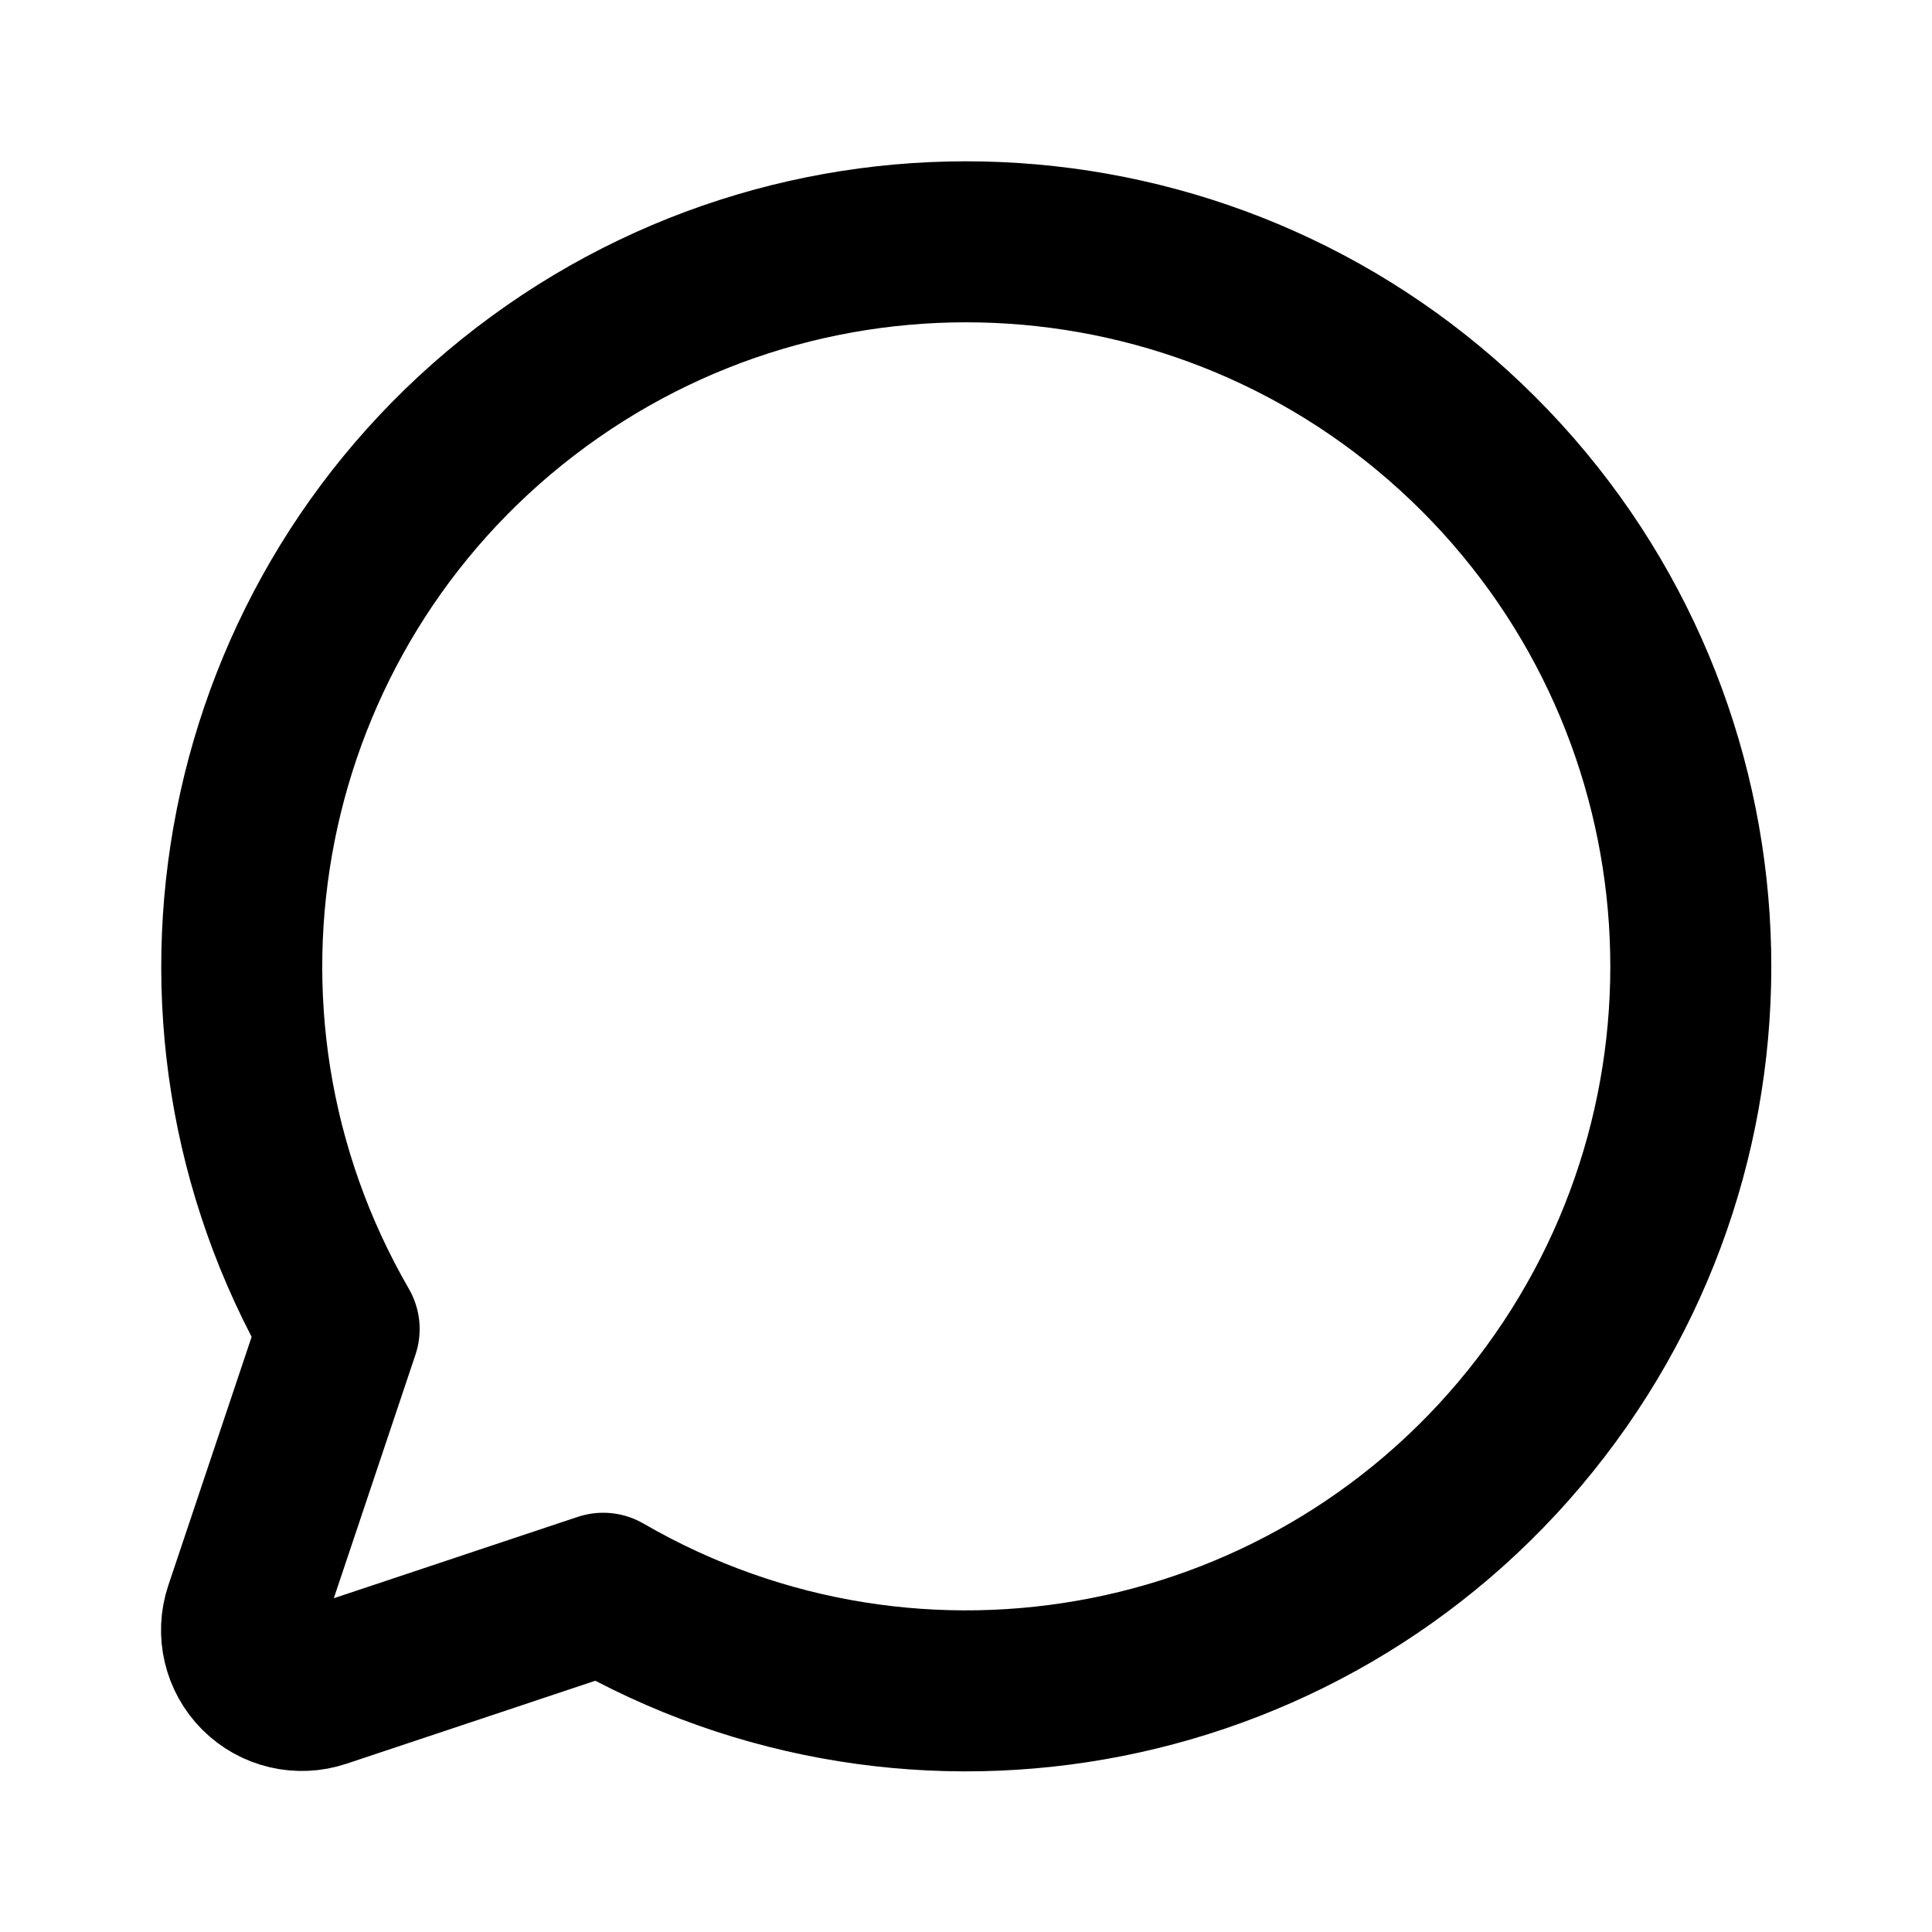
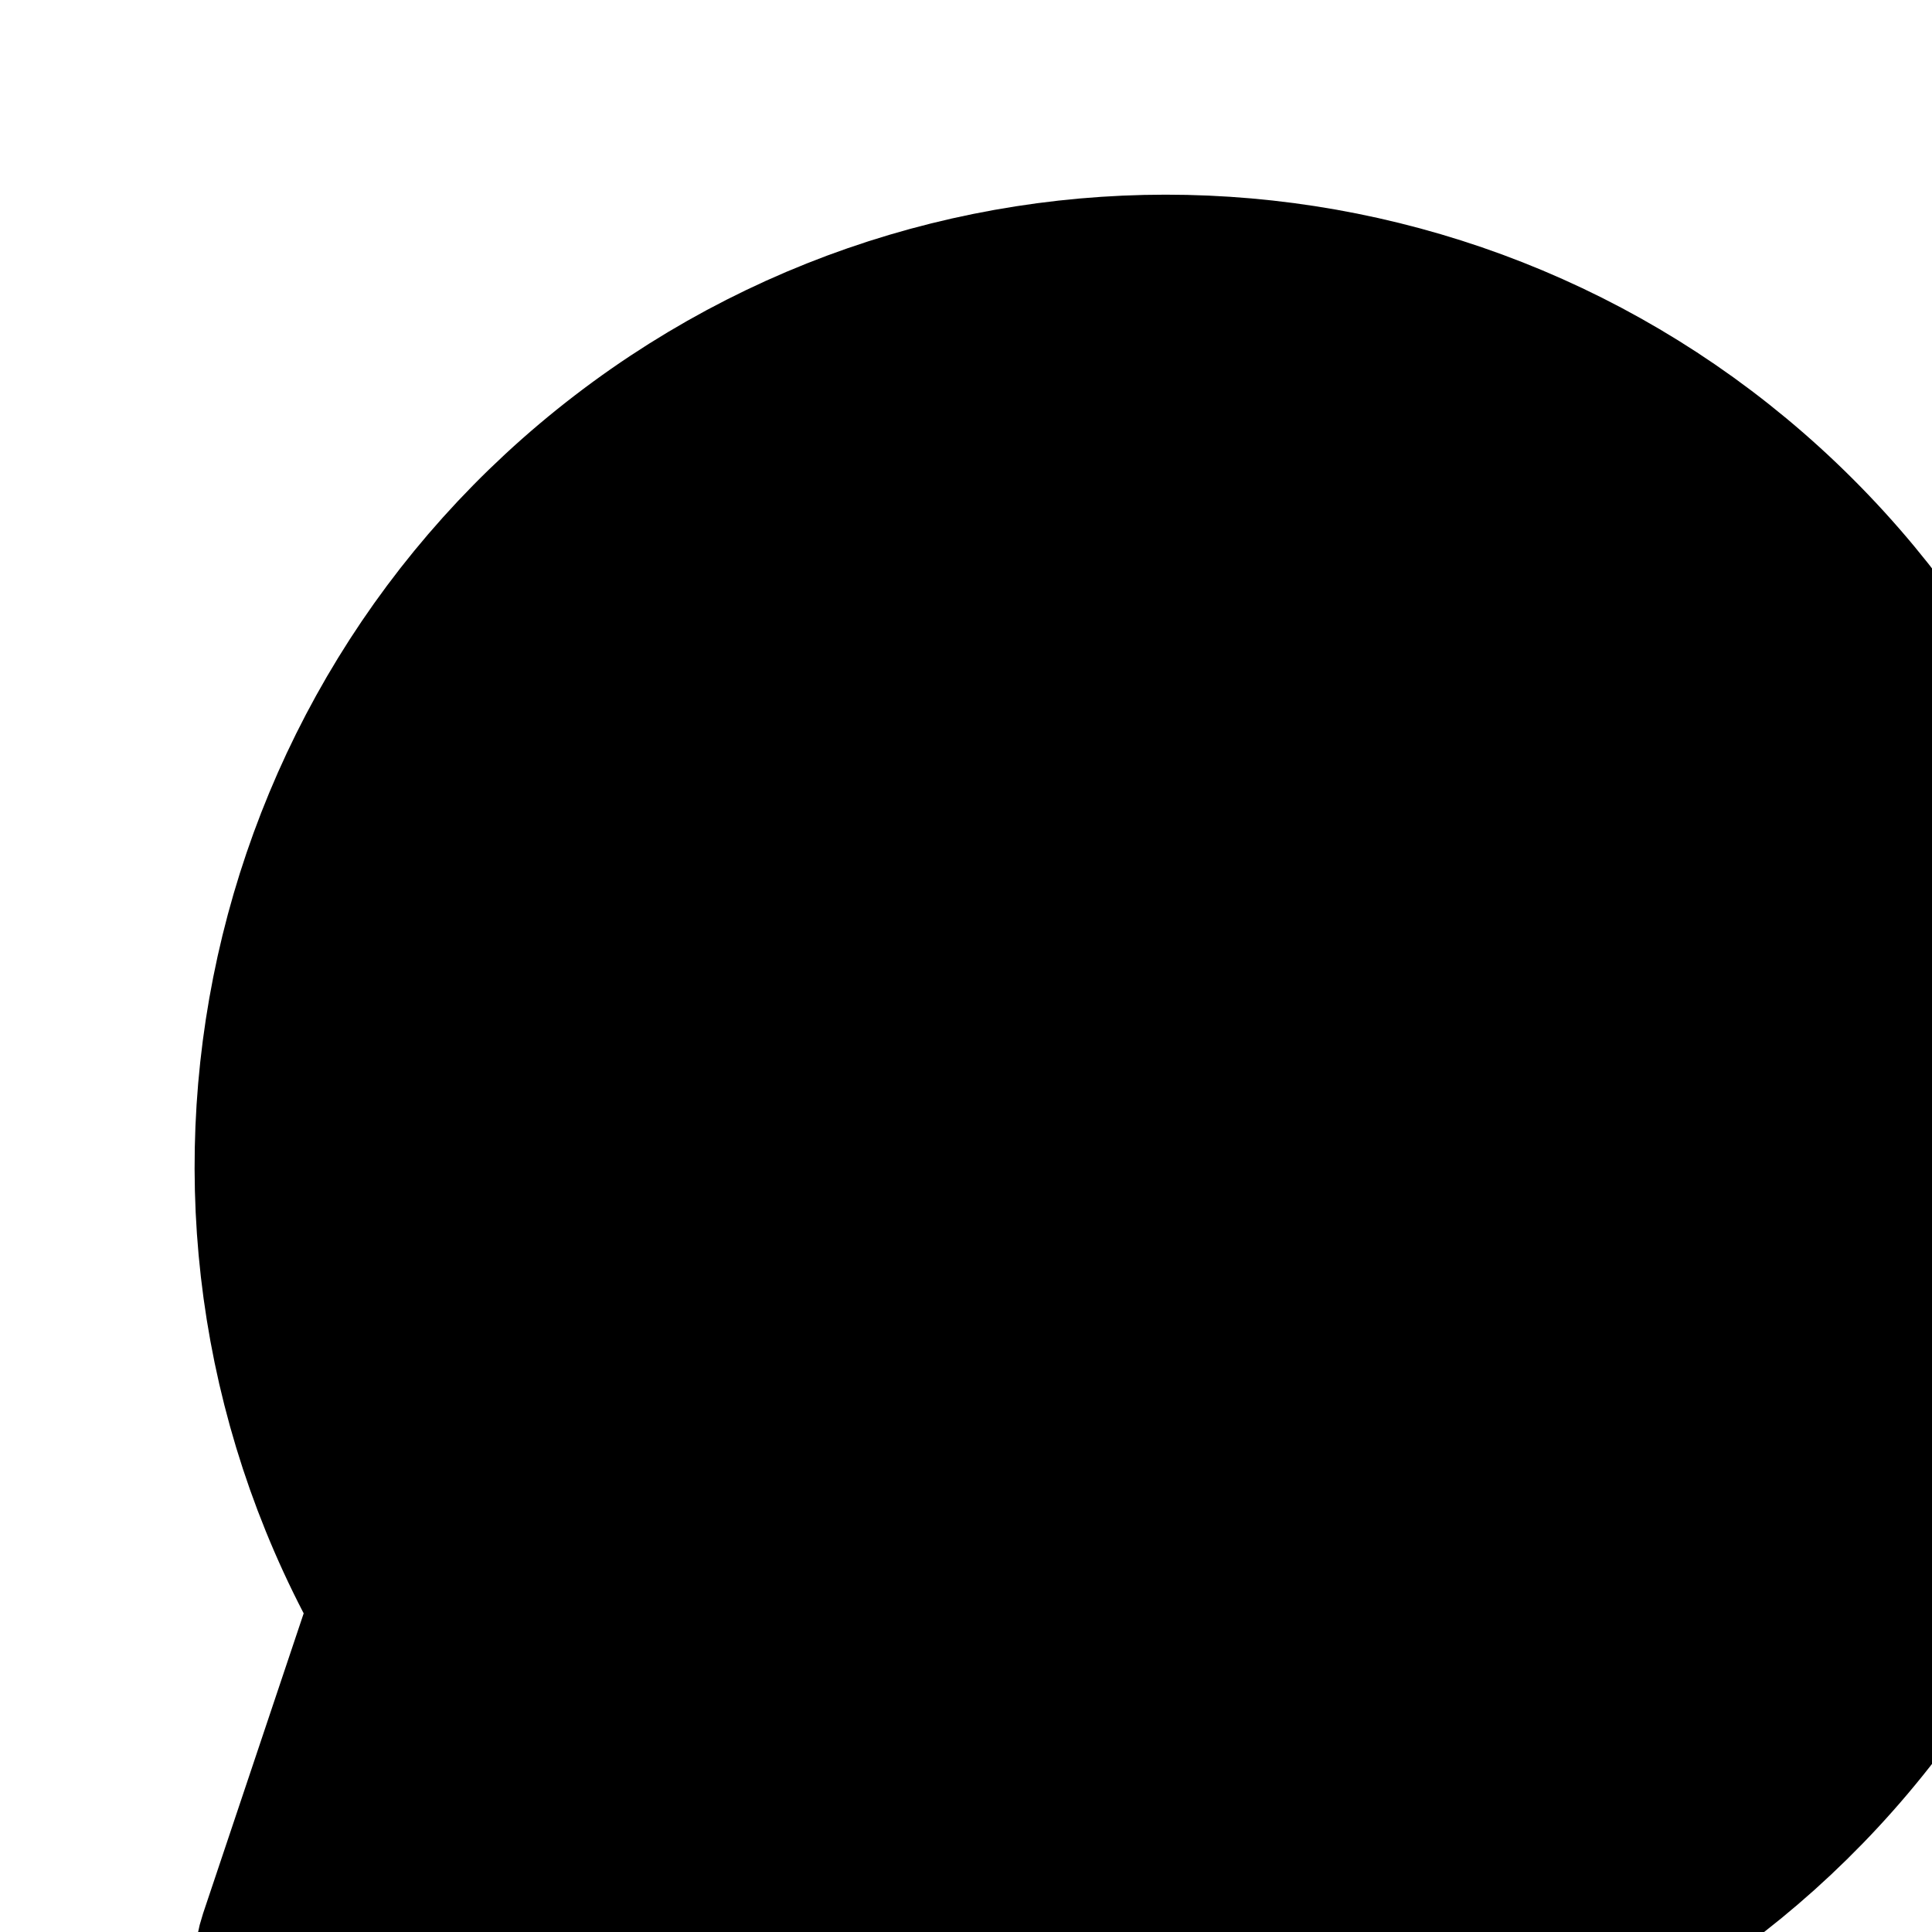
- <svg xmlns="http://www.w3.org/2000/svg" viewBox="0 0 24 24" fill="none" stroke="currentColor">
+ <svg xmlns="http://www.w3.org/2000/svg">
  <g clip-path="url(#a)">
-     <path stroke-linecap="round" stroke-linejoin="round" stroke-width="2" d="M7.493 19.792a9 9 0 1 0-3.28-3.282l-1.174 3.502a.75.75 0 0 0 .949.949z" />
+     <path stroke="currentColor" stroke-linecap="round" stroke-linejoin="round" stroke-width="2" d="M7.493 19.792a9 9 0 1 0-3.28-3.282l-1.174 3.502a.75.75 0 0 0 .949.949z" />
  </g>
  <defs>
    <clipPath id="a">
-       <path d="M0 0h24v24H0z" />
+       <path stroke="currentColor" d="M0 0h24v24H0z" />
    </clipPath>
  </defs>
</svg>
